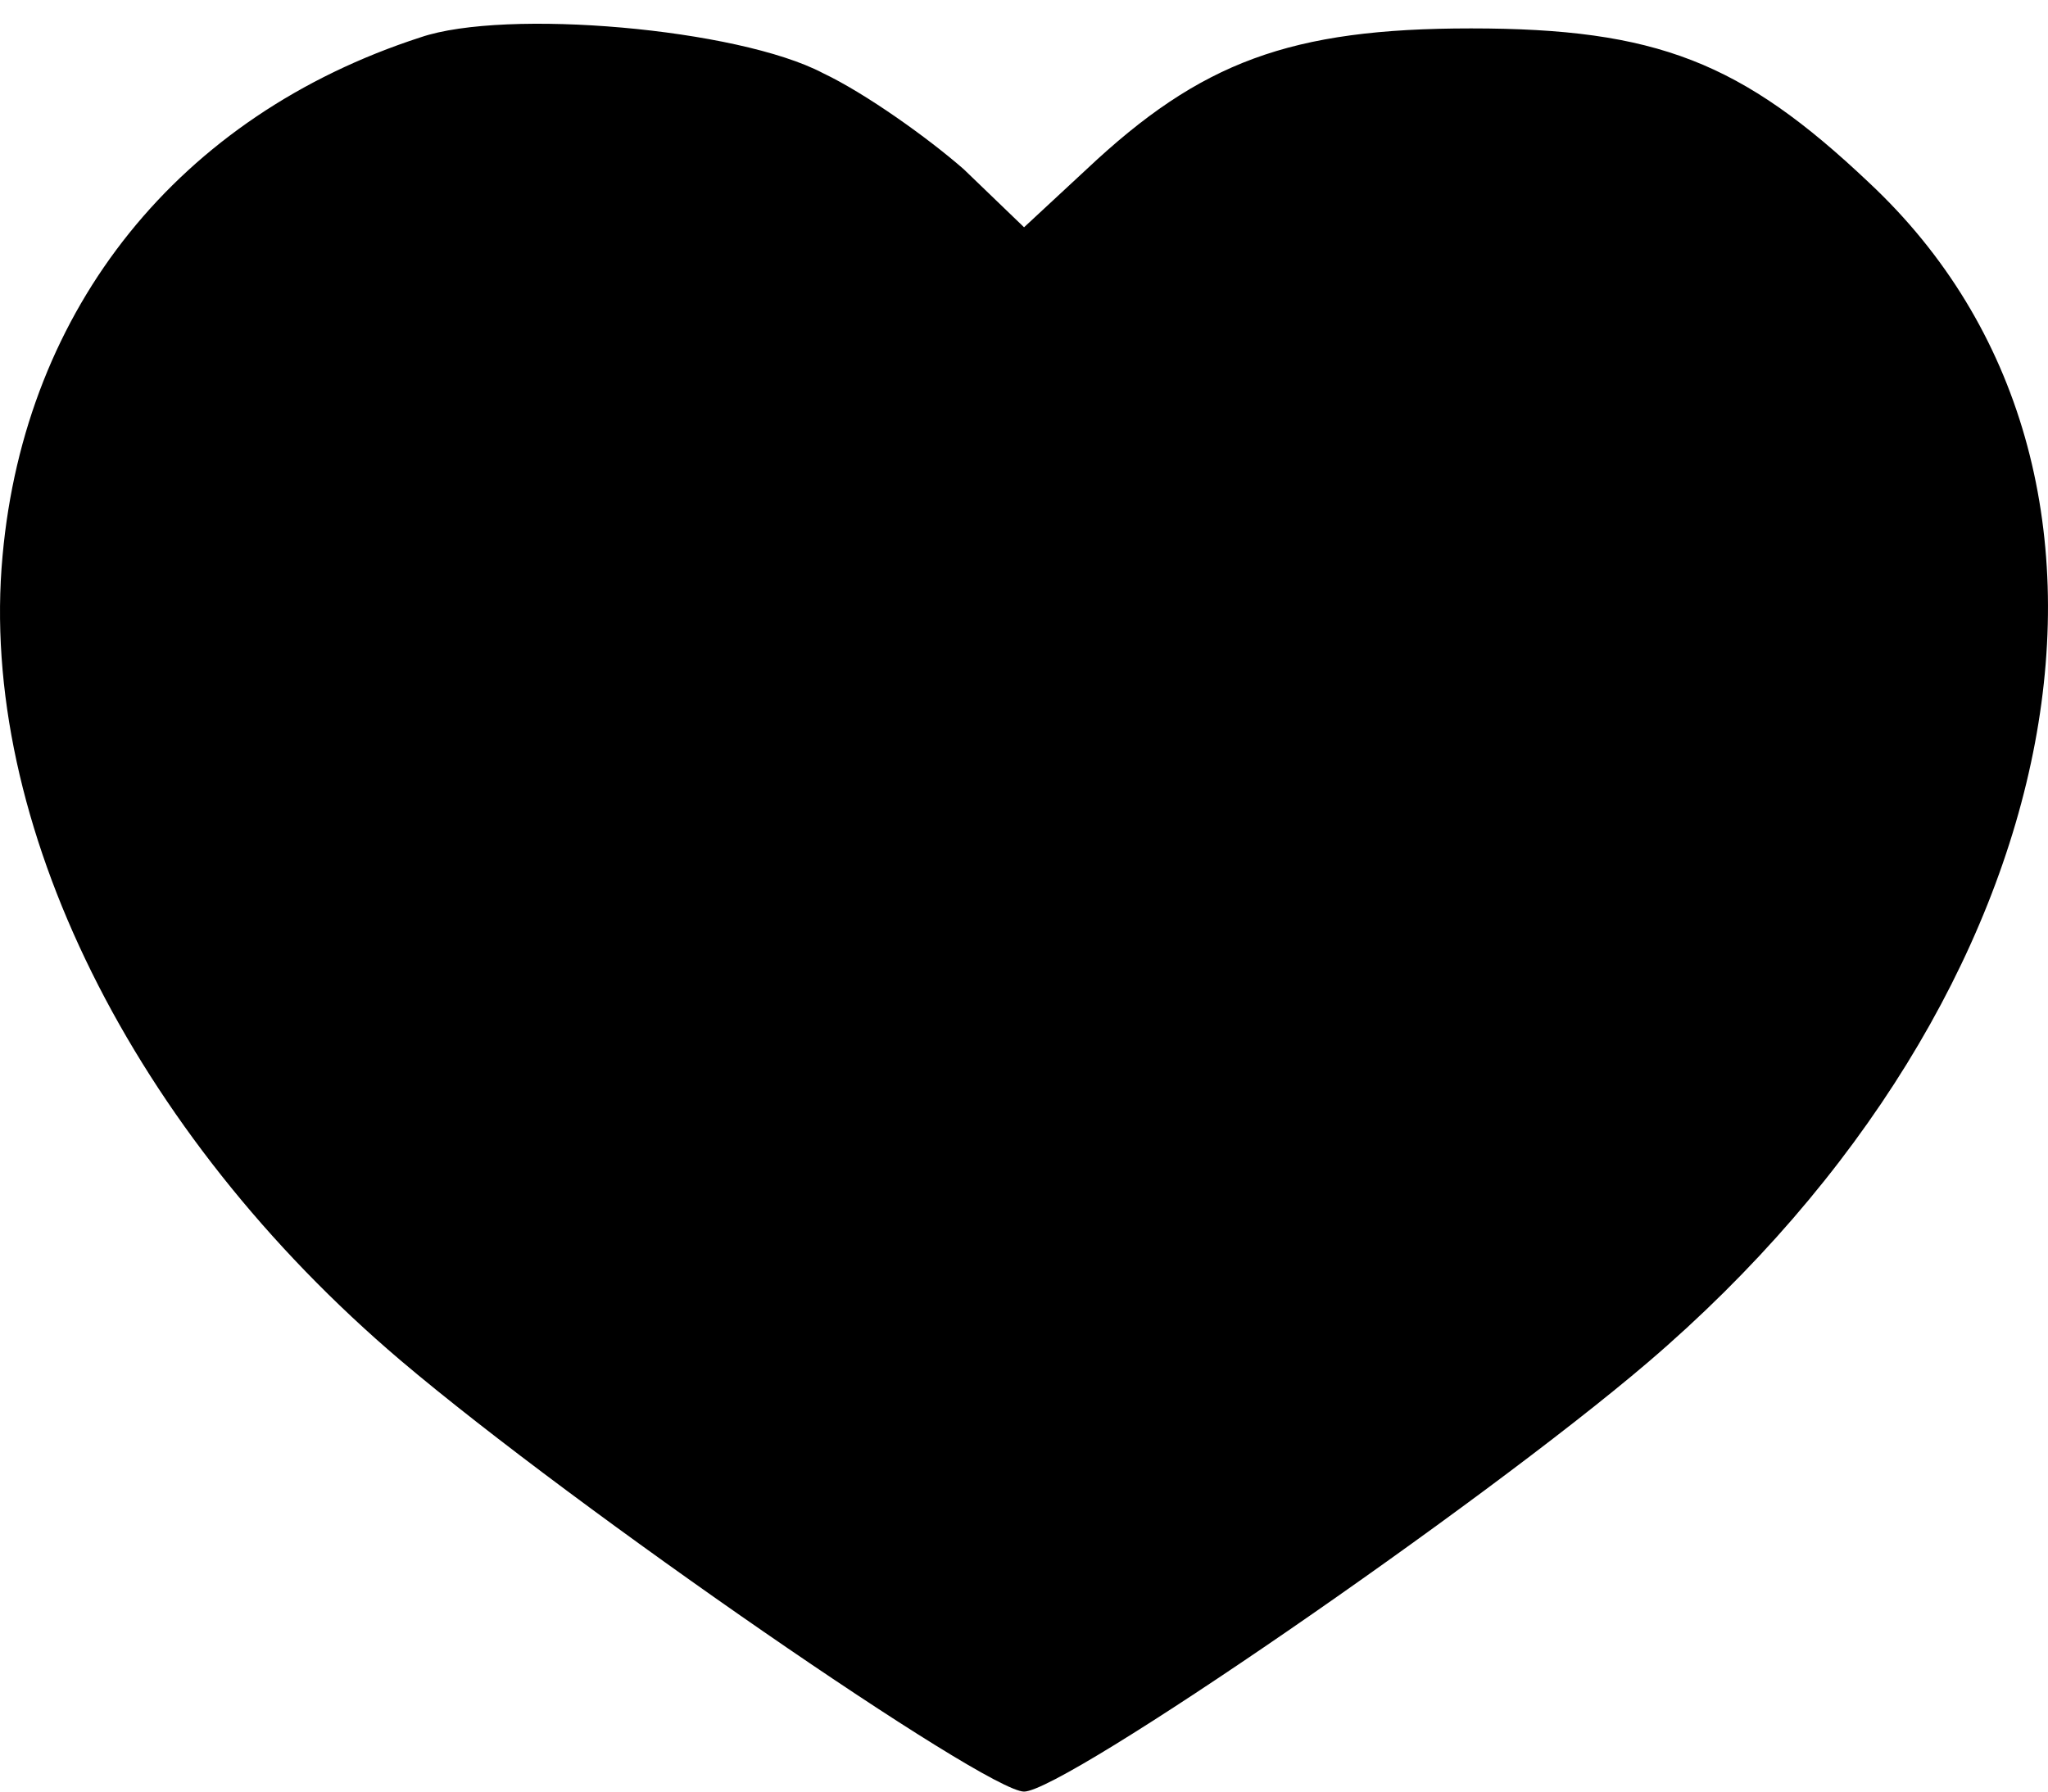
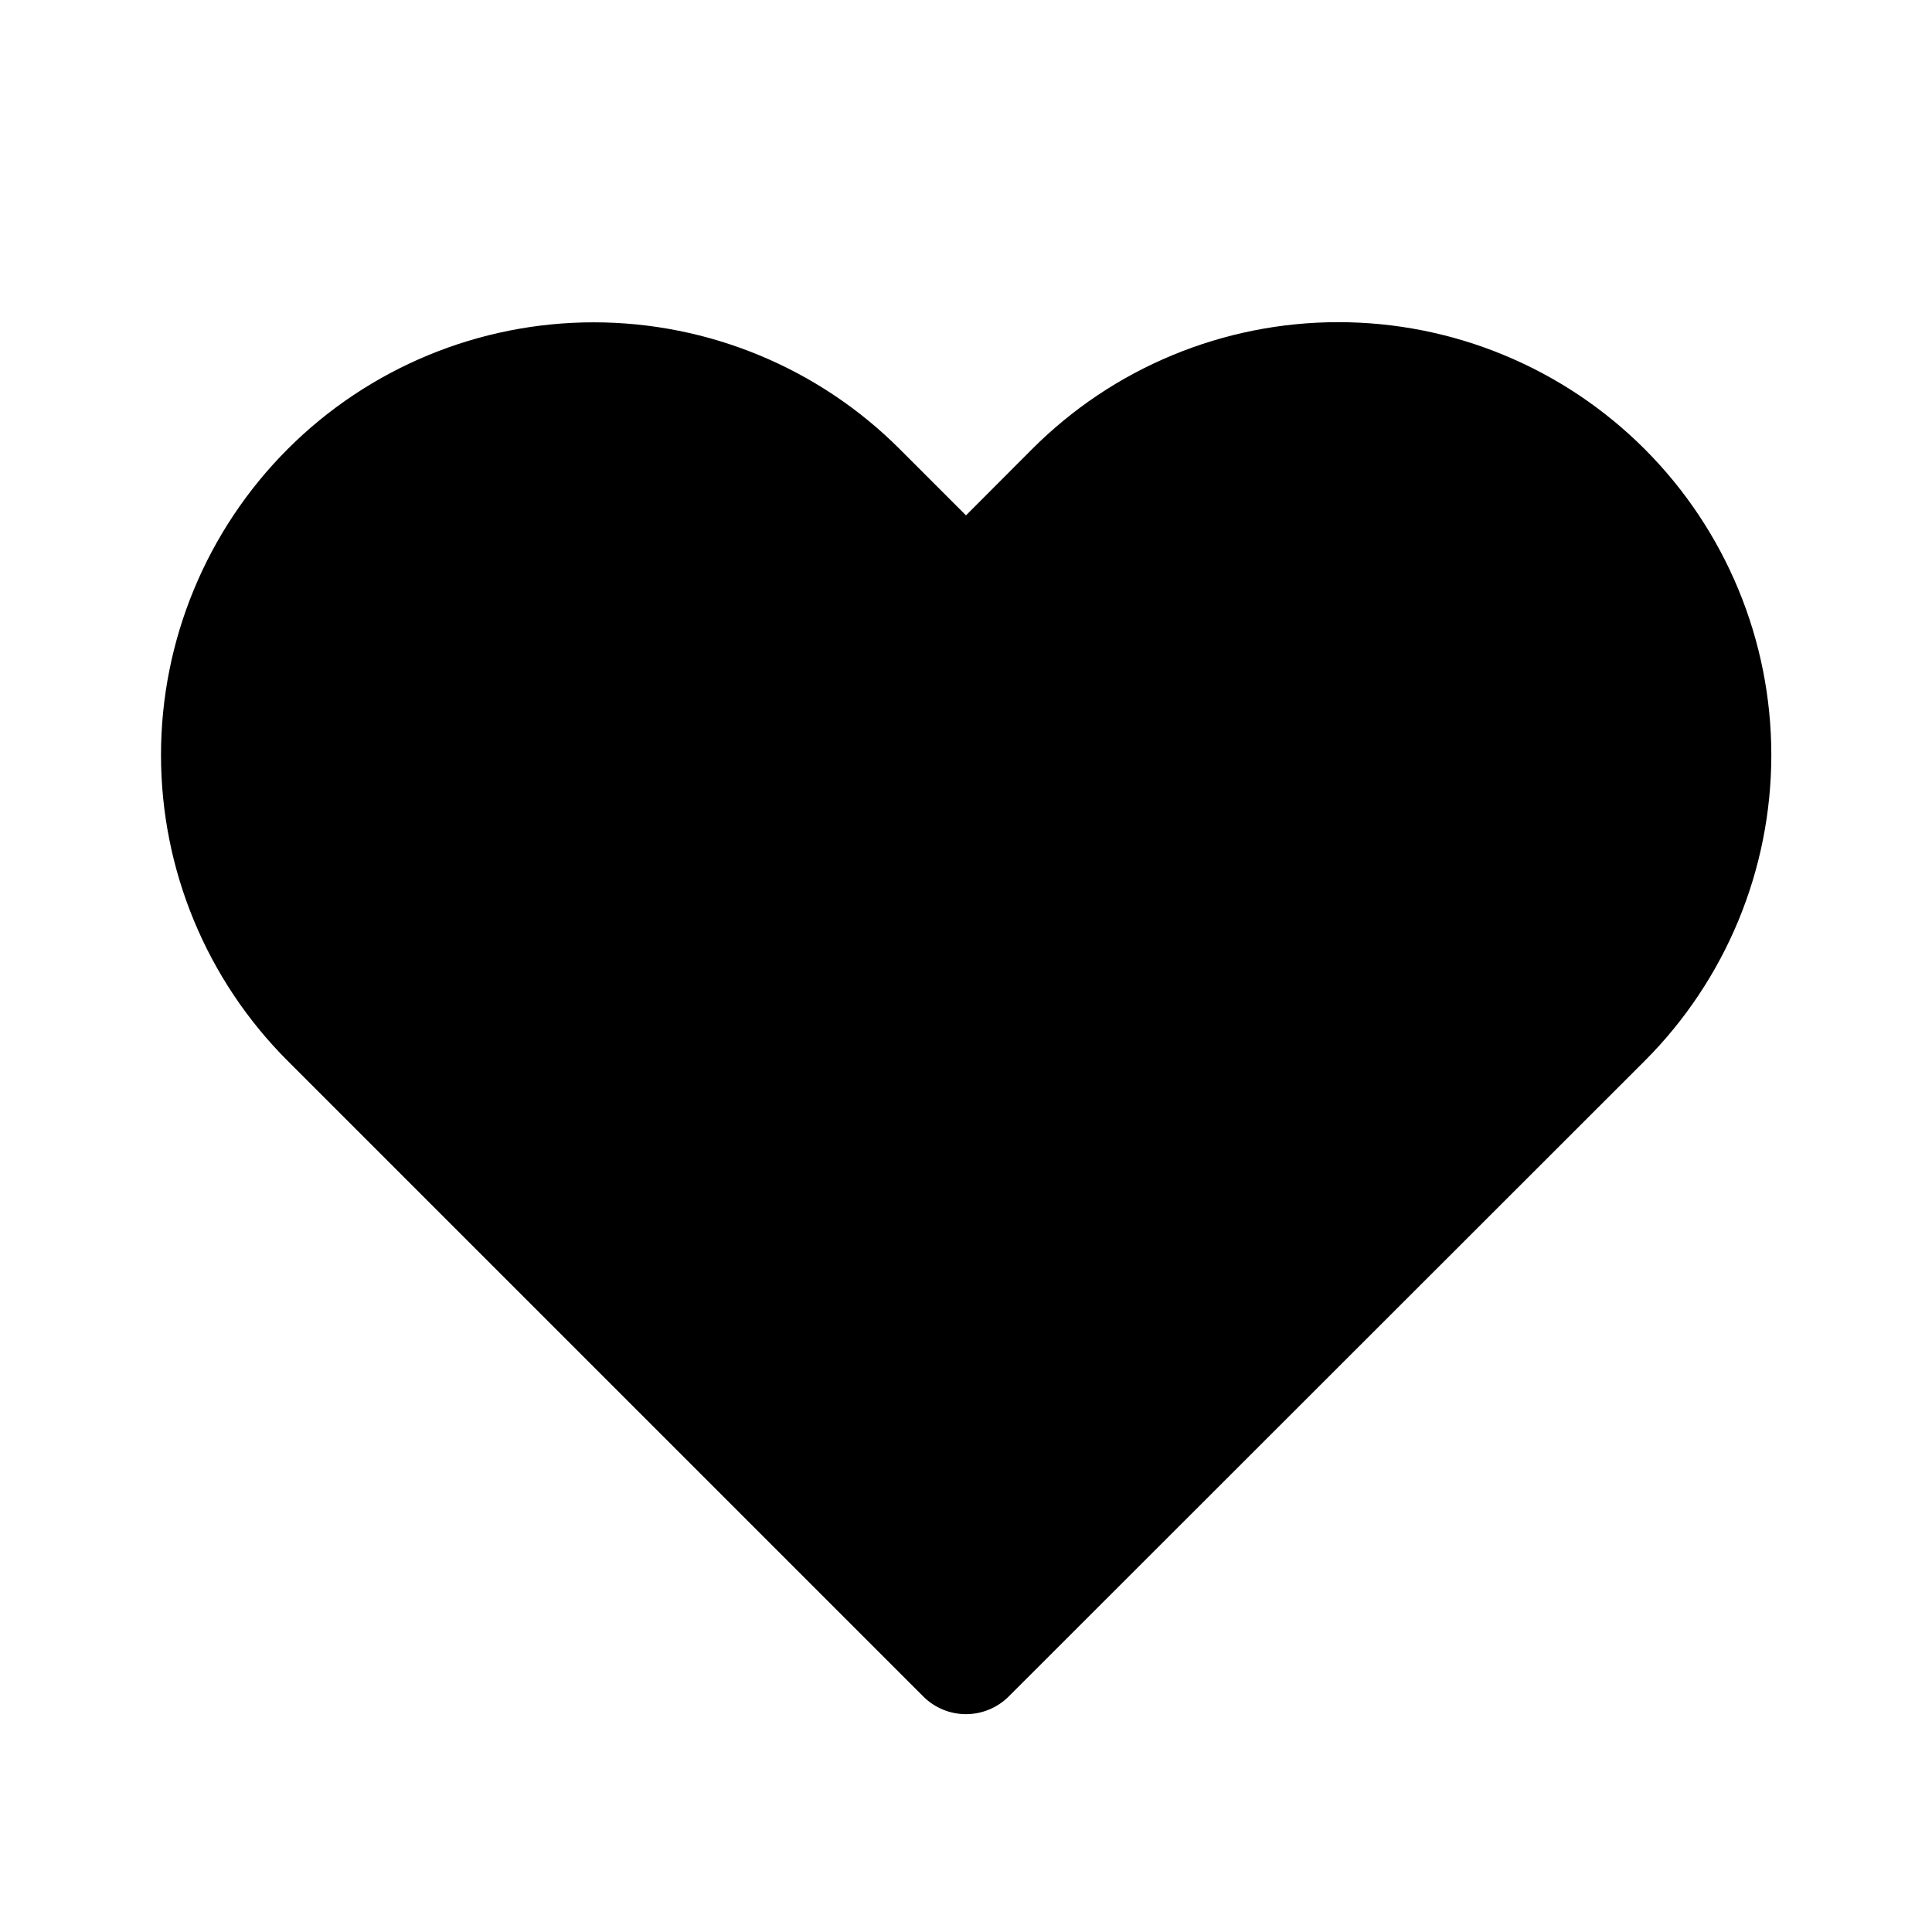
- <svg xmlns="http://www.w3.org/2000/svg" width="40" height="35" viewBox="0 0 40 35" fill="none">
-   <path d="M8.214 0.729C3.499 2.257 0.487 6.012 0.05 10.858C-0.43 16.053 2.582 22.121 7.821 26.574C11.27 29.499 19.259 35 20.001 35C20.787 35 28.907 29.412 32.181 26.618C40.563 19.458 42.528 9.199 36.503 3.567C34.015 1.21 32.356 0.555 28.732 0.555C25.196 0.555 23.45 1.21 21.224 3.305L20.001 4.44L18.822 3.305C18.124 2.694 16.901 1.821 16.072 1.428C14.413 0.555 9.873 0.162 8.214 0.729Z" fill="black" />
+ <svg xmlns="http://www.w3.org/2000/svg" width="24" height="24" viewBox="0 0 24 24" fill="none">
+   <path d="M12.82 5.58L12 6.402L11.176 5.578C10.168 4.57 8.8 4.004 7.375 4.004C5.949 4.004 4.582 4.57 3.574 5.578C2.566 6.587 2 7.954 2 9.379C2 10.805 2.566 12.172 3.575 13.18L11.47 21.075C11.61 21.215 11.801 21.294 12 21.294C12.198 21.294 12.389 21.215 12.53 21.075L20.432 13.178C21.439 12.17 22.004 10.803 22.004 9.378C22.004 7.953 21.438 6.587 20.431 5.579C19.931 5.079 19.338 4.682 18.685 4.412C18.032 4.141 17.332 4.002 16.625 4.002C15.918 4.002 15.218 4.141 14.565 4.412C13.912 4.682 13.319 5.08 12.82 5.58Z" fill="black" />
</svg>
